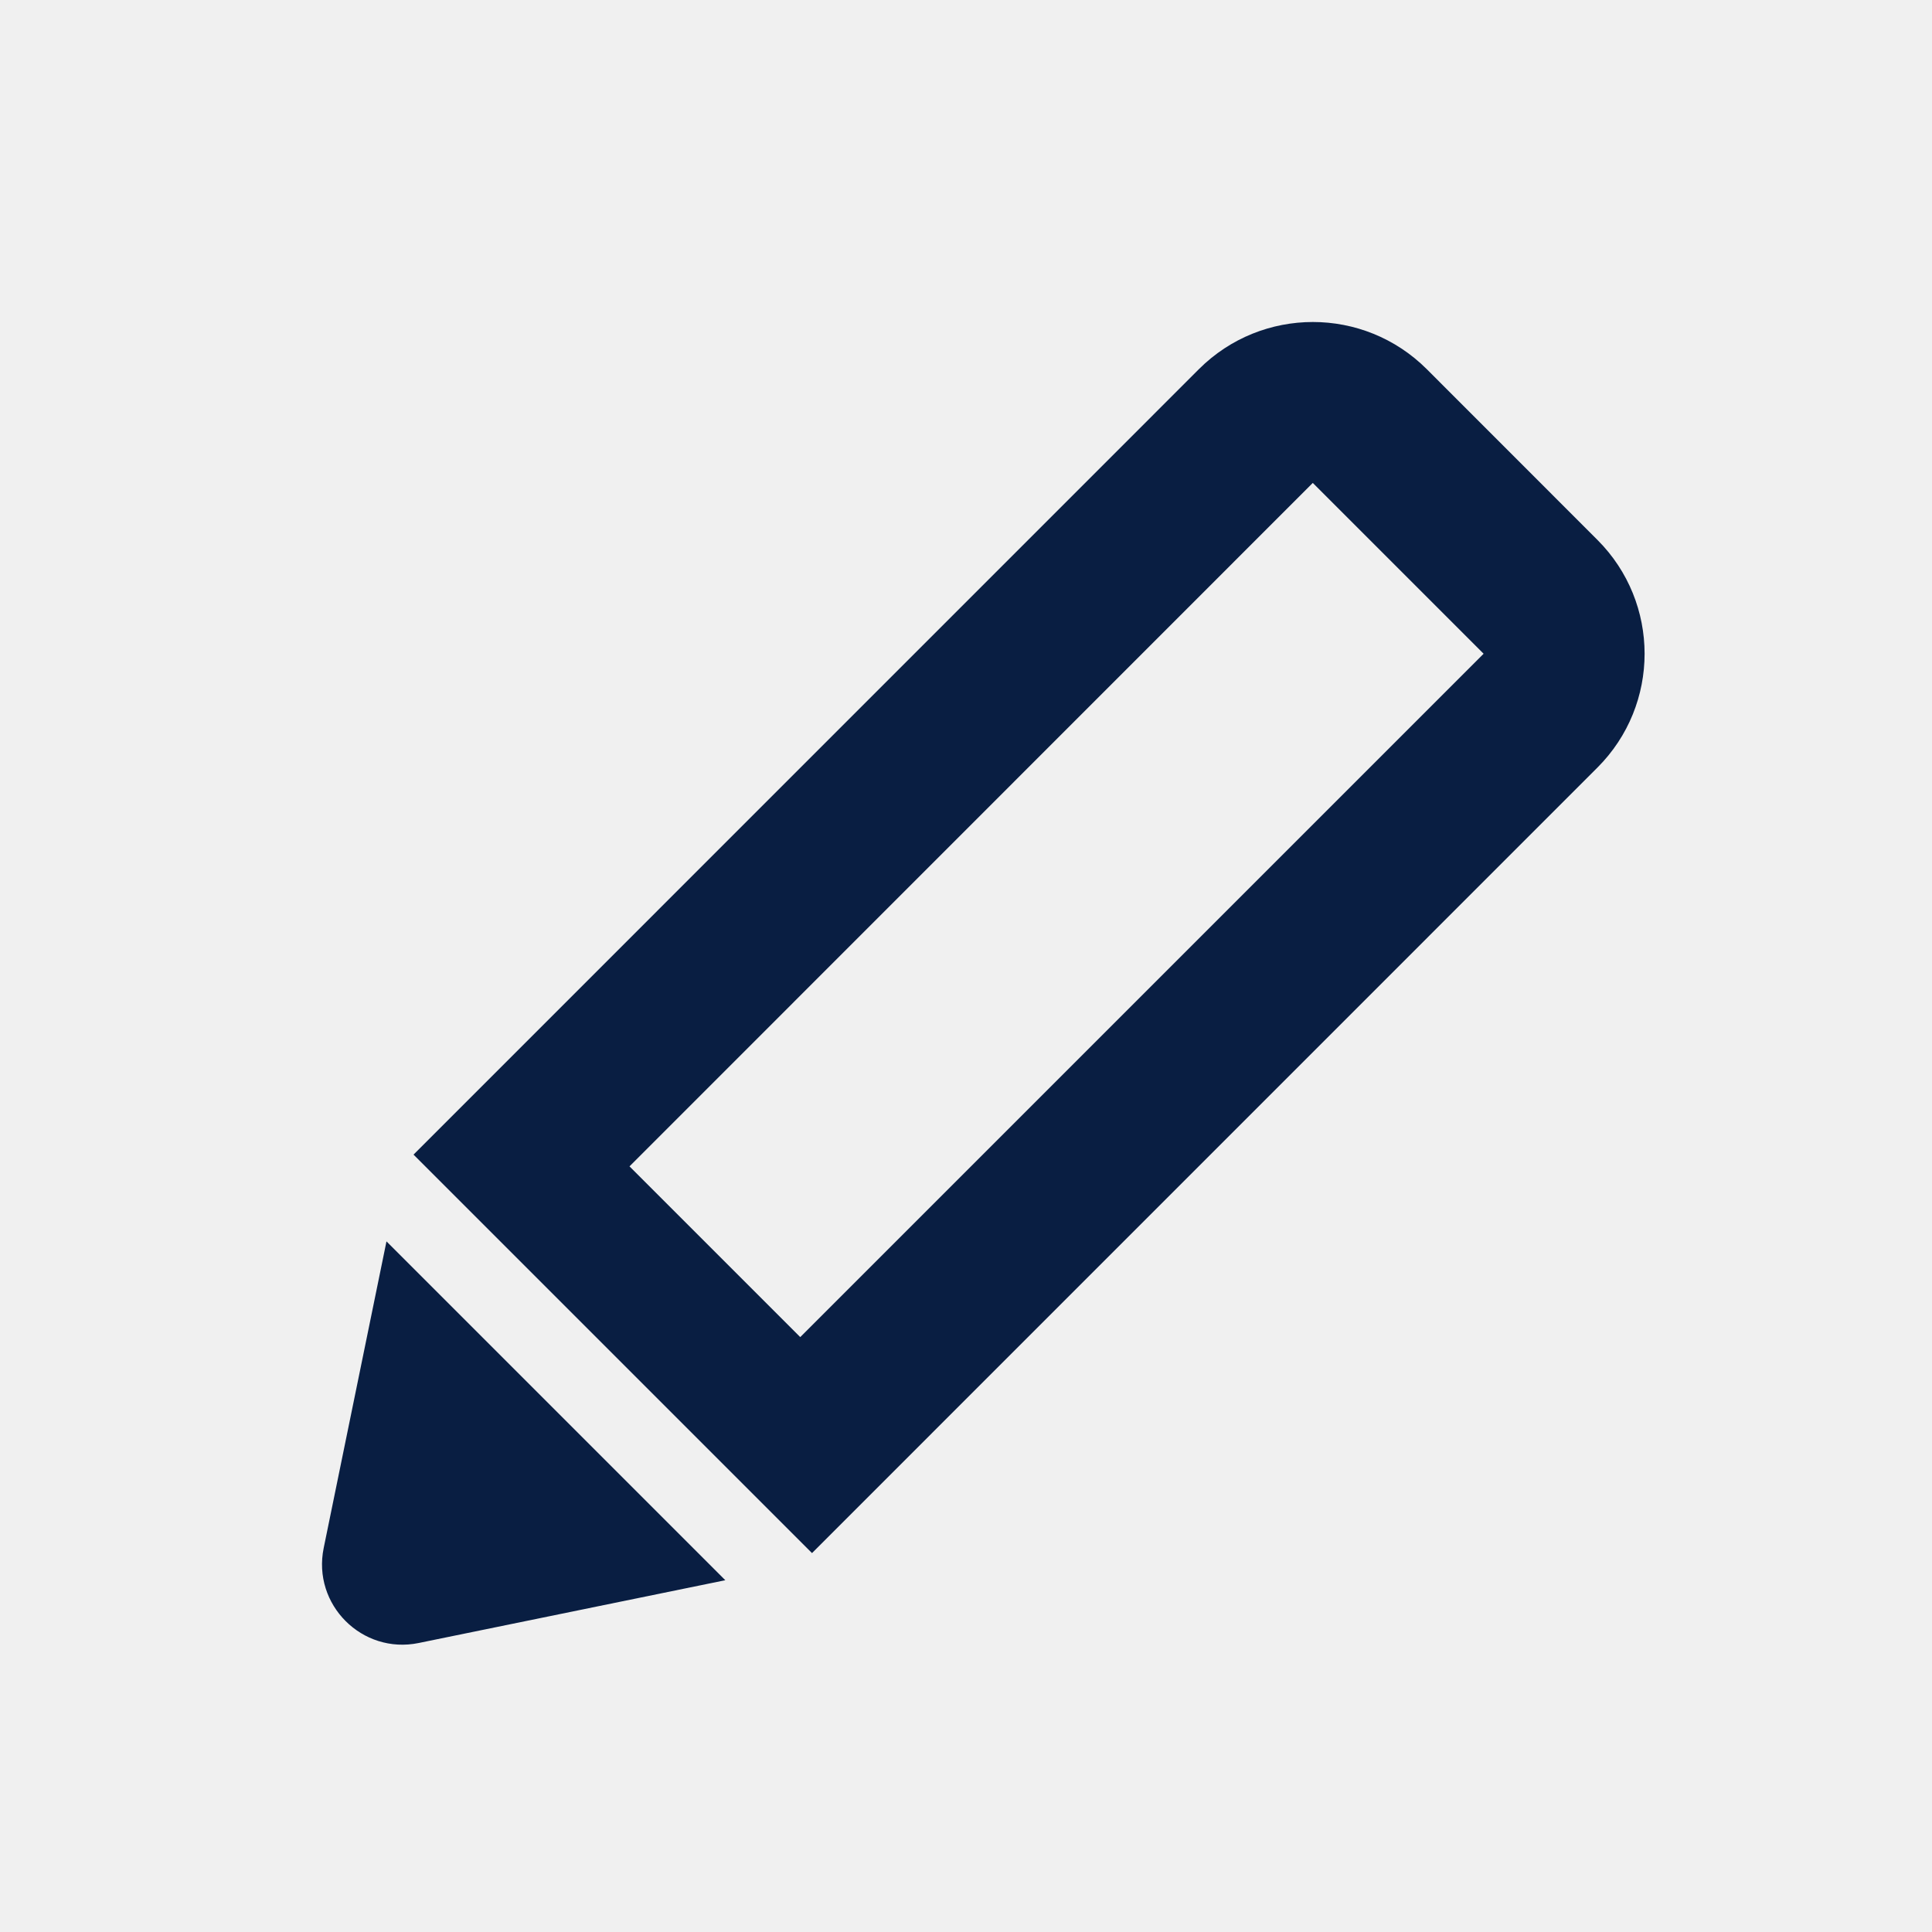
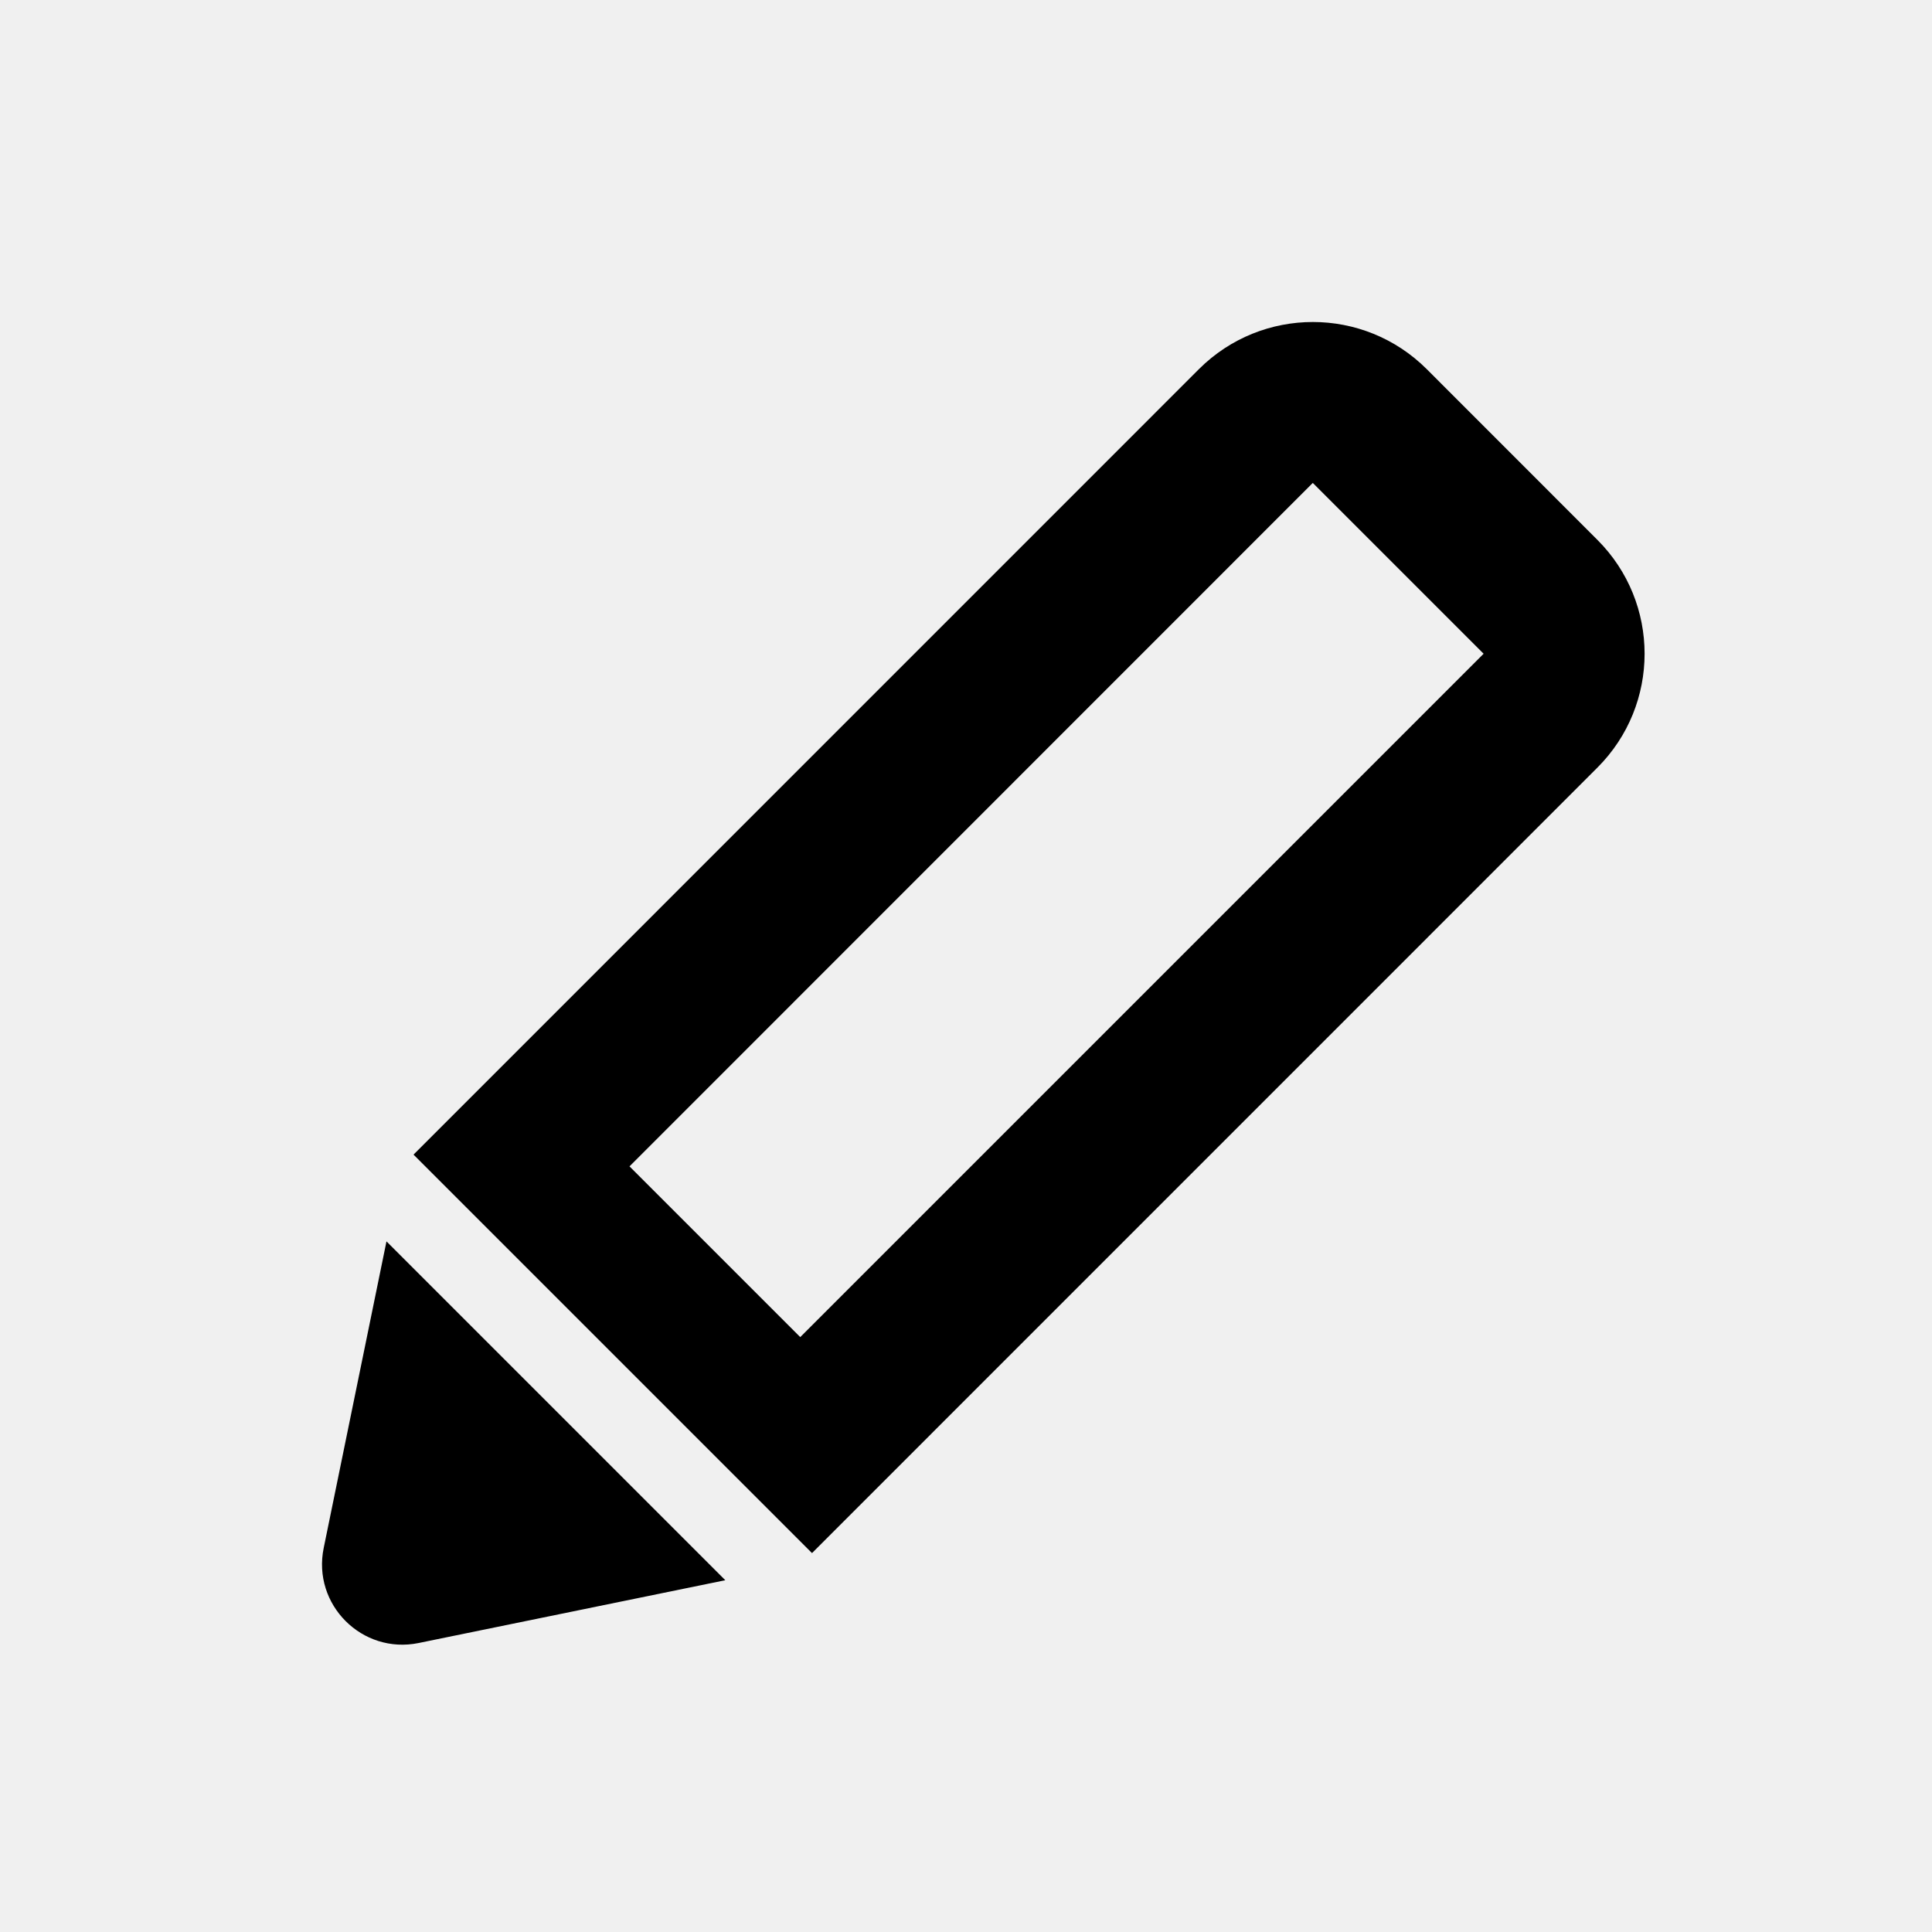
- <svg xmlns="http://www.w3.org/2000/svg" xmlns:xlink="http://www.w3.org/1999/xlink" width="24px" height="24px" viewBox="0 0 24 24" version="1.1">
-   <defs>
-     <path d="M9.941,16.61 L7.82,14.489 L16.307,6 L16.309,6 L16.309,6 L18.43,8.121 L9.941,16.61 Z M4.801,15.421 L9.01,19.63 L5.201,20.41 C4.498,20.554 3.877,19.933 4.021,19.23 L4.021,19.23 L4.801,15.421 Z M16.309,4 C16.82,4 17.332,4.195 17.723,4.585 L17.723,4.585 L19.844,6.707 C20.625,7.488 20.625,8.754 19.844,9.535 L19.844,9.535 L10.087,19.293 L5.137,14.343 L14.894,4.585 C15.285,4.195 15.797,4 16.309,4 Z" id="path-1" />
-   </defs>
-   <g id="Icons-/-Interface-/-edit" stroke="none" stroke-width="1" fill="none" fill-rule="evenodd">
-     <mask id="mask-2" fill="white">
-       <use xlink:href="#path-1" />
-     </mask>
-     <use id="Fill-4" fill="#091E42" xlink:href="#path-1" />
+ <svg xmlns="http://www.w3.org/2000/svg" viewBox="0 0 24 24" version="1.1">
+   <g stroke="none" stroke-width="1" fill-rule="evenodd">
+     <path d="M9.941,16.61 L7.82,14.489 L16.307,6 L16.309,6 L16.309,6 L18.43,8.121 L9.941,16.61 Z M4.801,15.421 L9.01,19.63 L5.201,20.41 C4.498,20.554 3.877,19.933 4.021,19.23 L4.021,19.23 L4.801,15.421 Z M16.309,4 C16.82,4 17.332,4.195 17.723,4.585 L17.723,4.585 L19.844,6.707 C20.625,7.488 20.625,8.754 19.844,9.535 L19.844,9.535 L10.087,19.293 L5.137,14.343 L14.894,4.585 C15.285,4.195 15.797,4 16.309,4 Z" />
  </g>
</svg>
